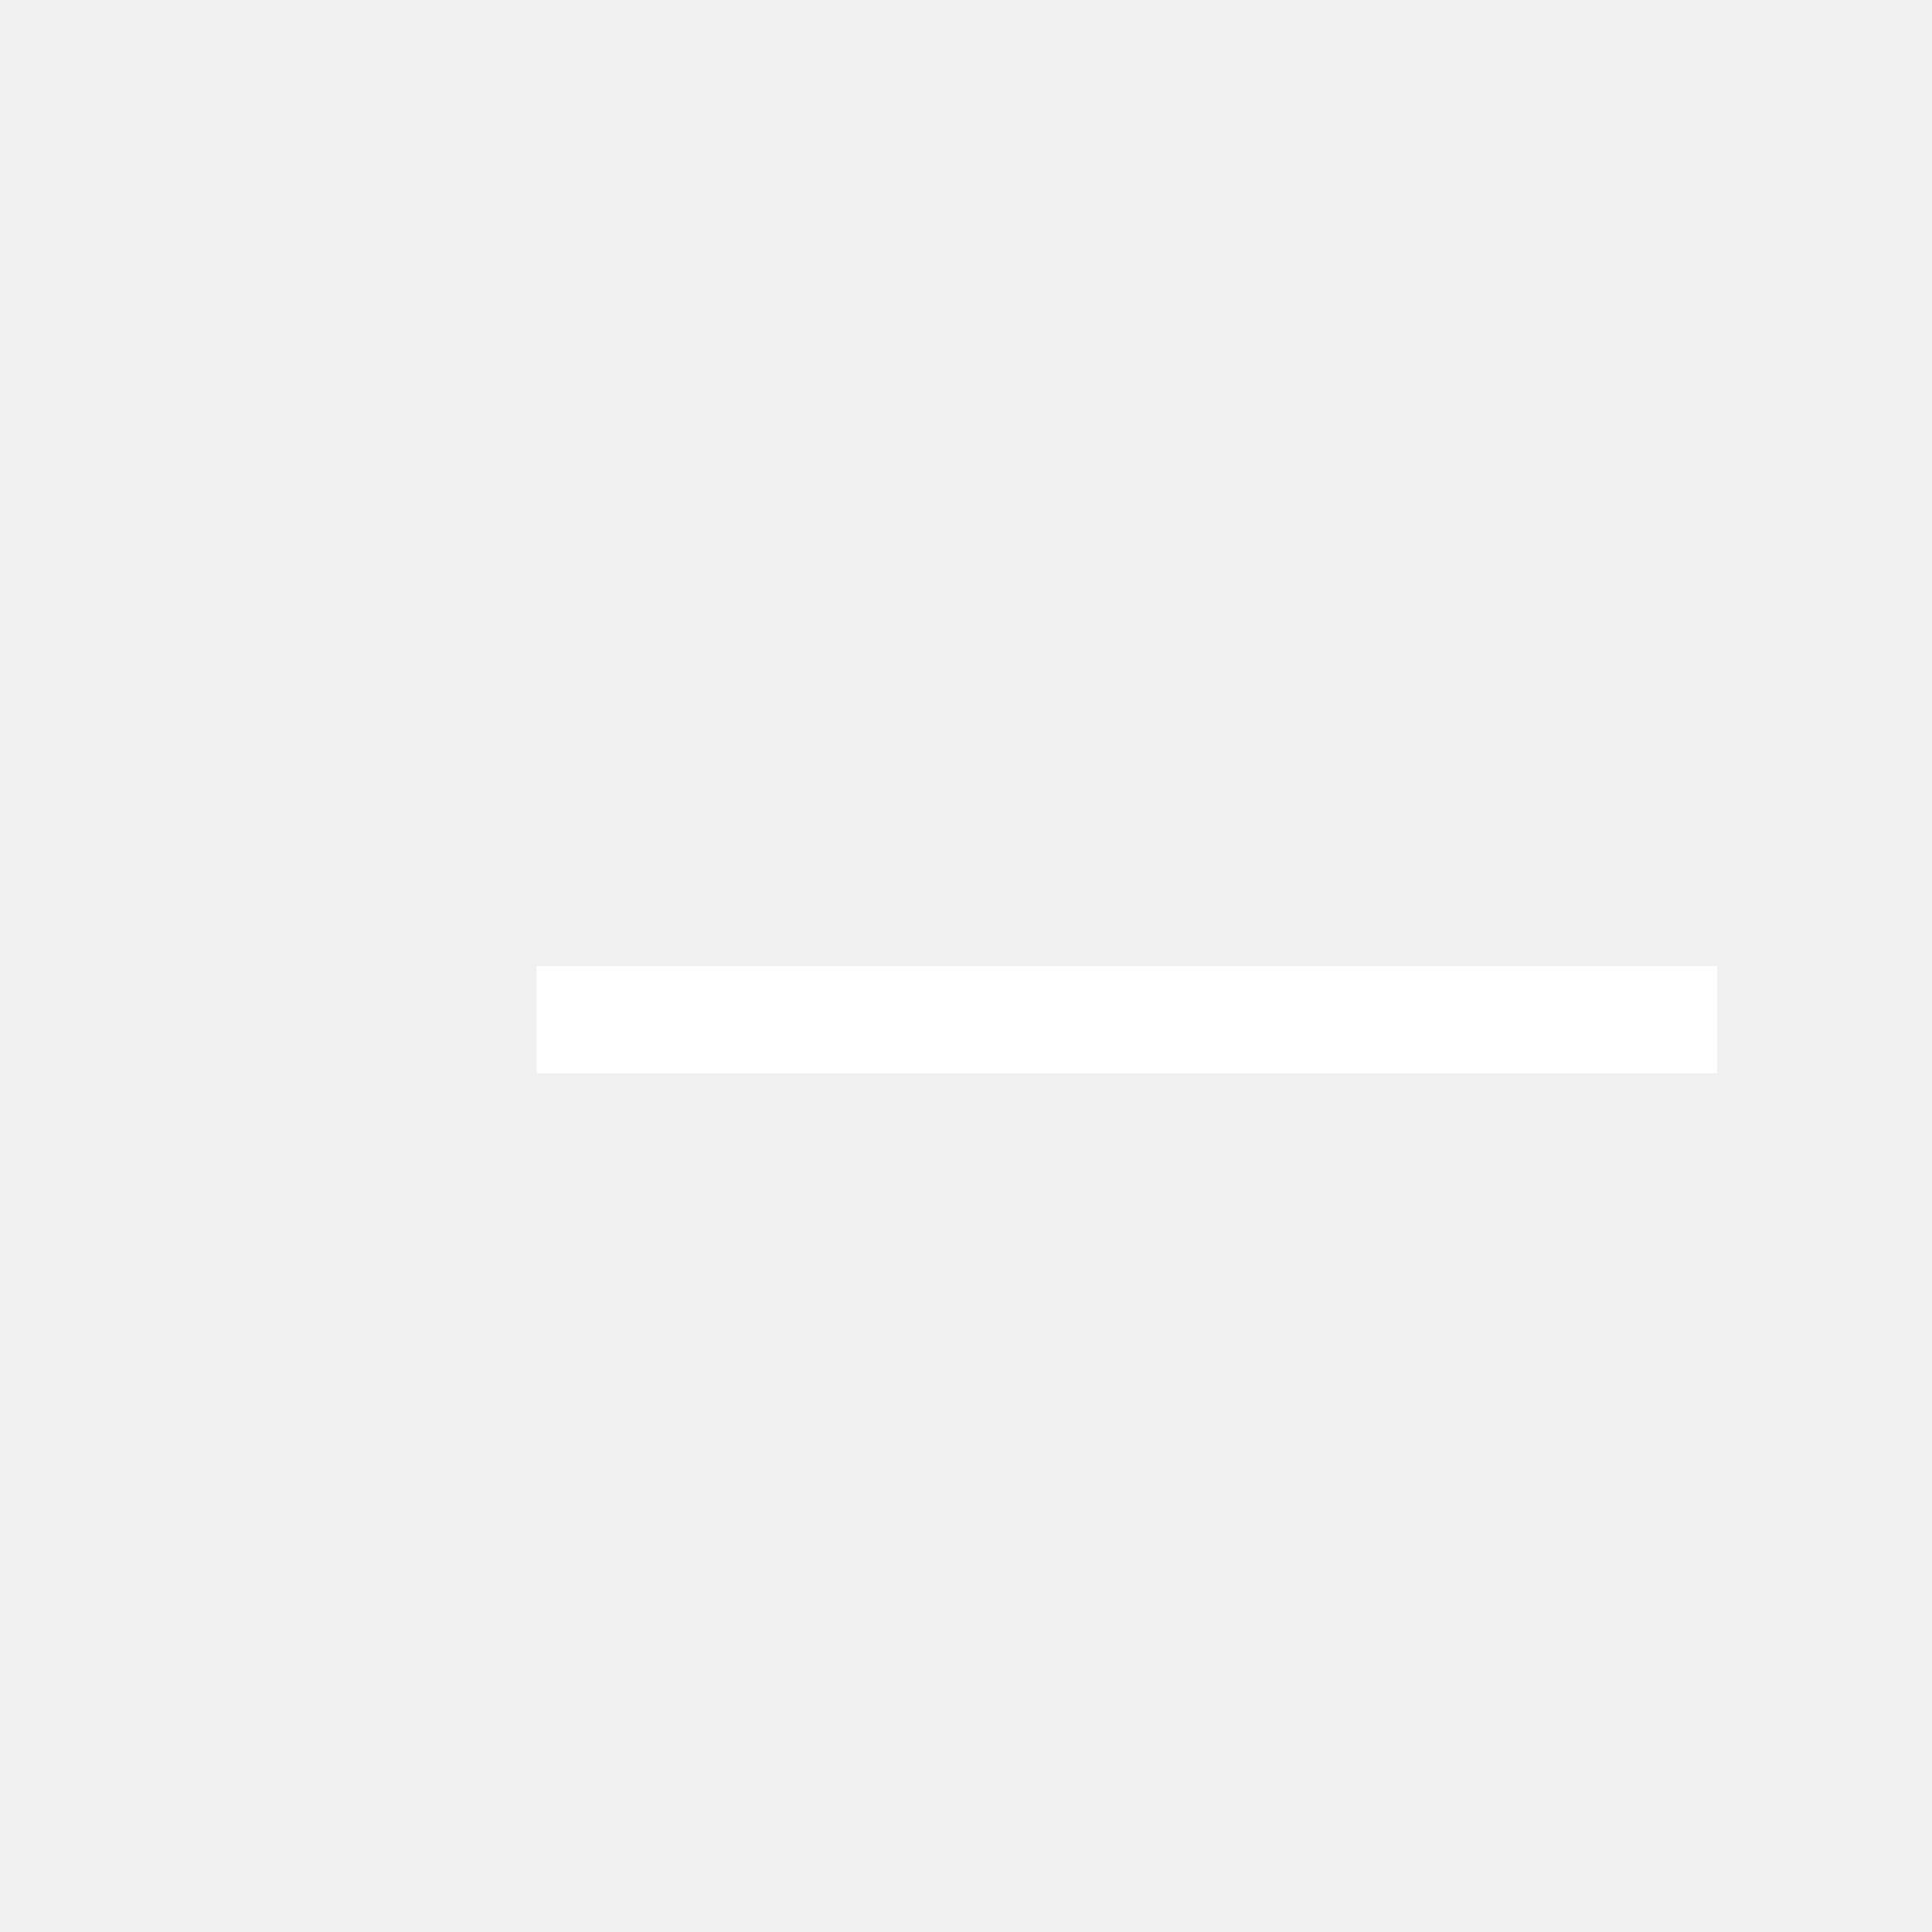
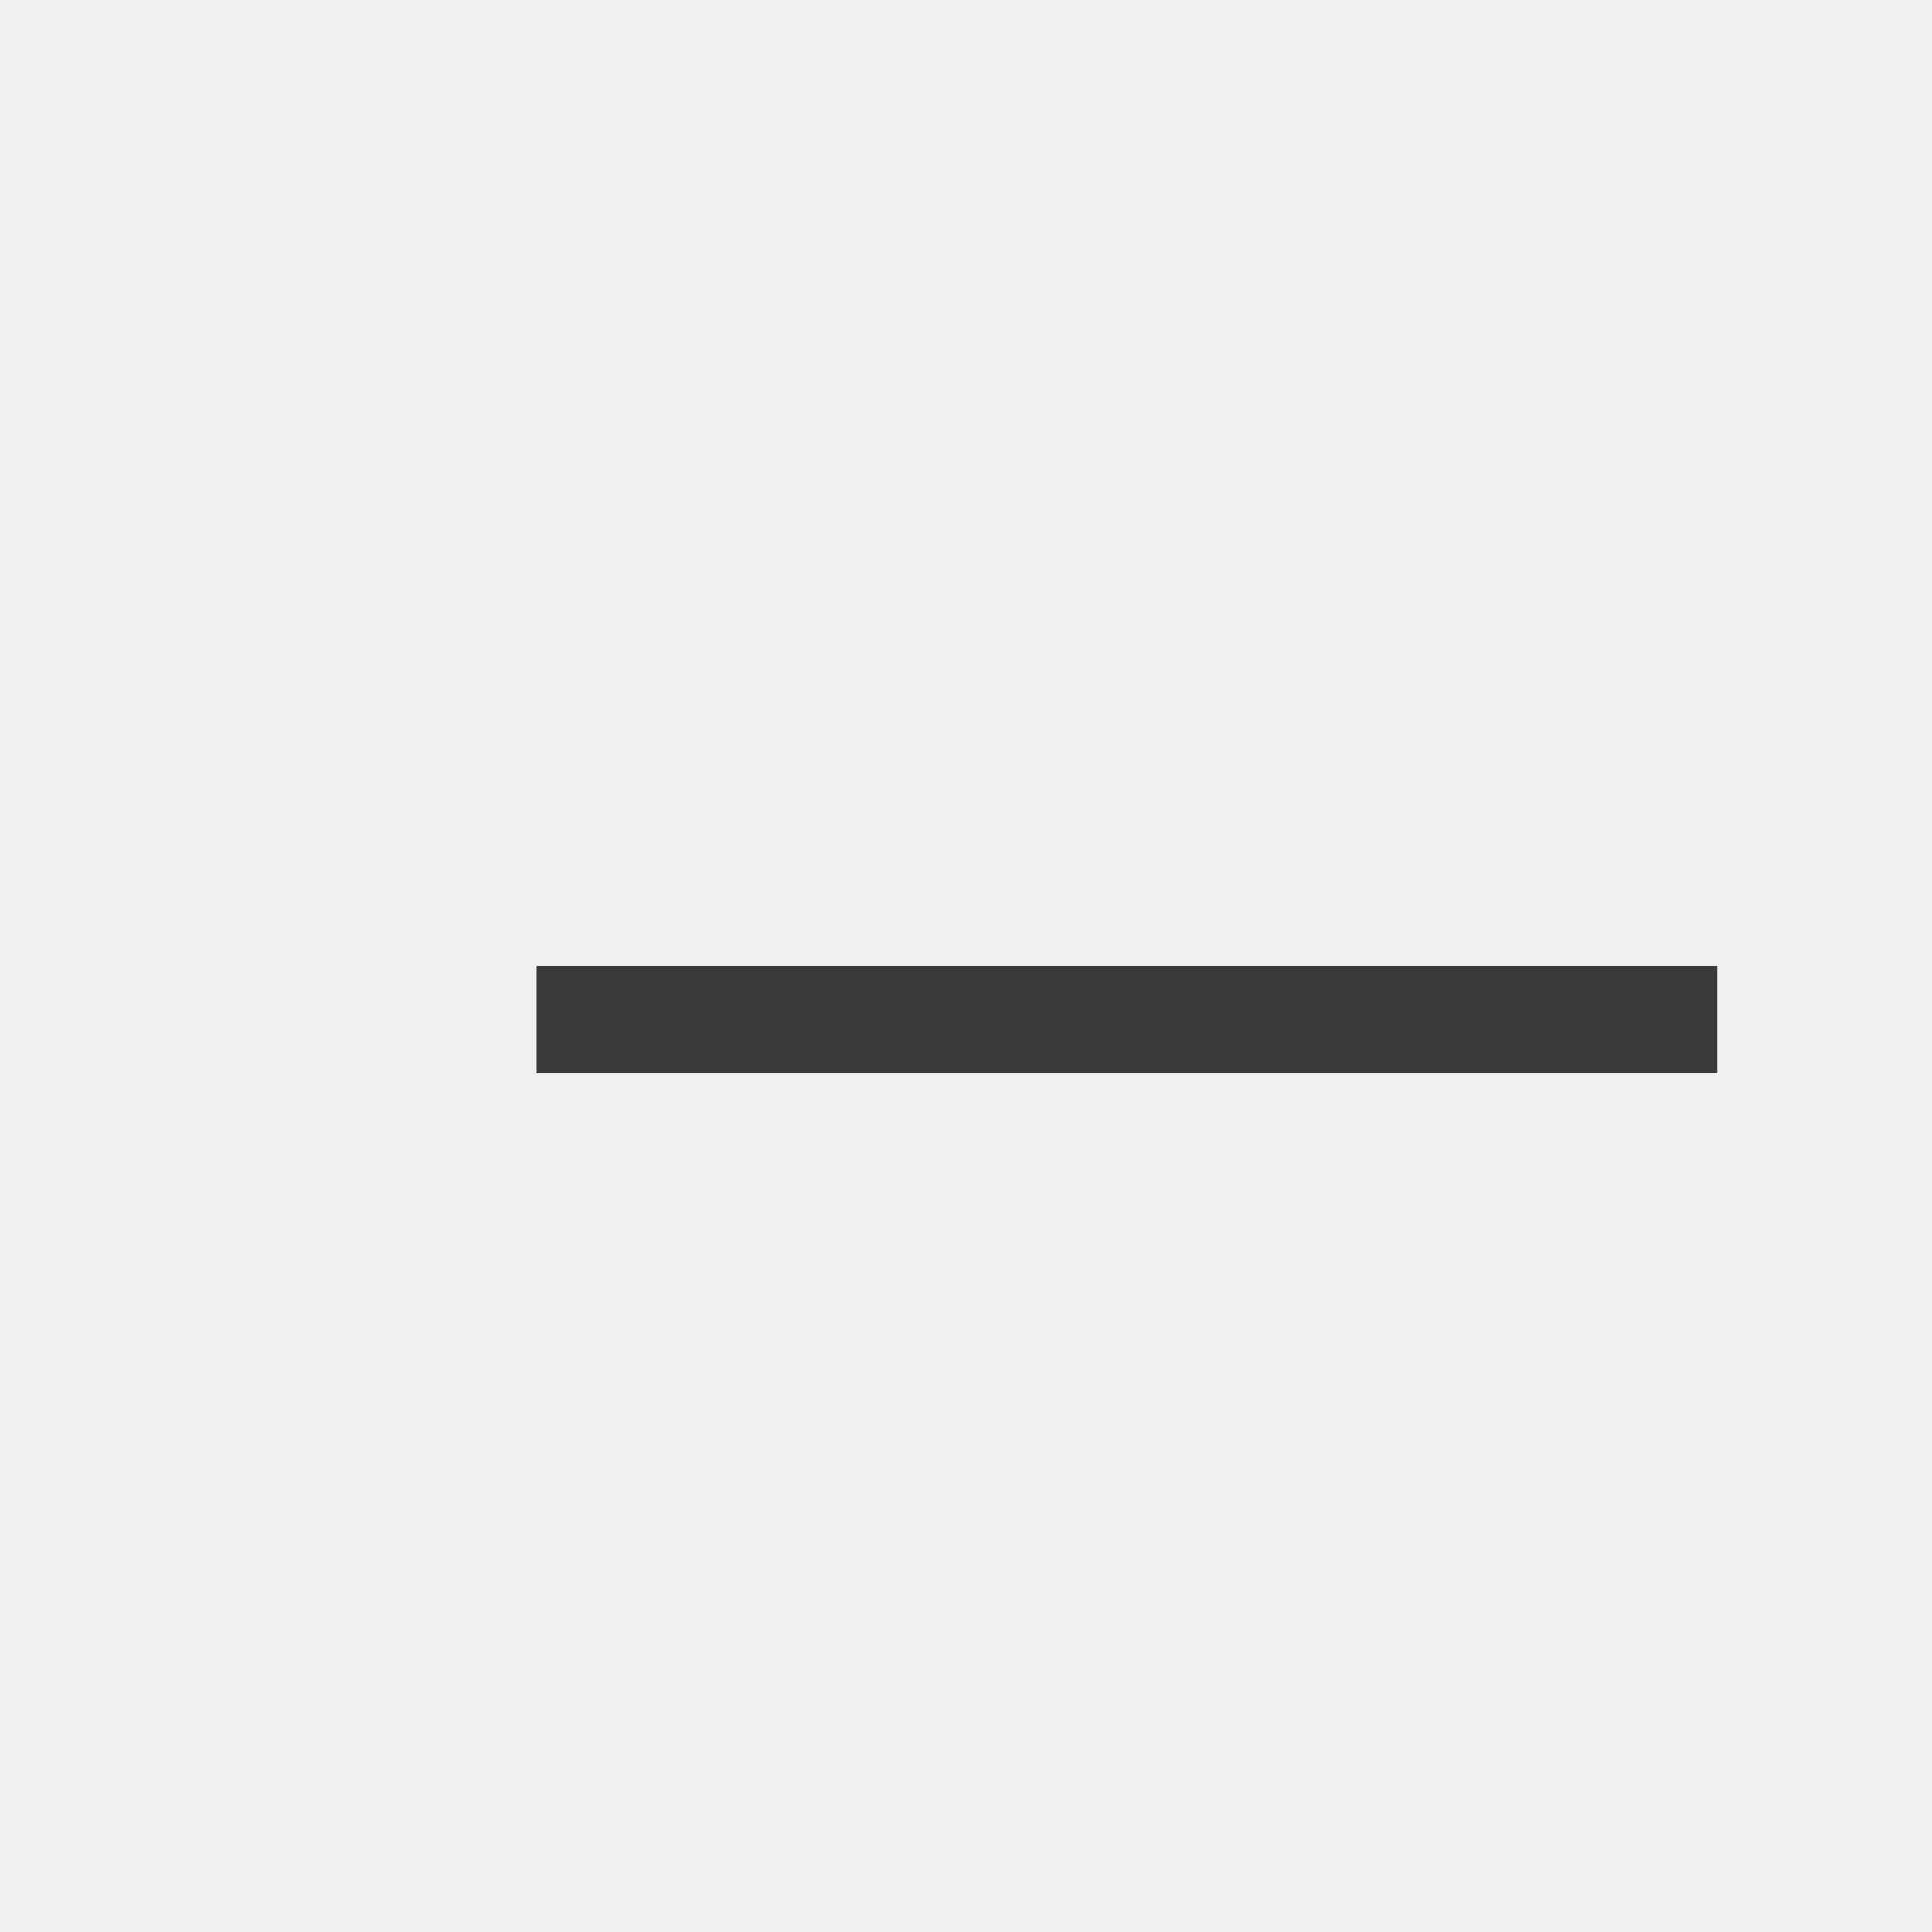
<svg xmlns="http://www.w3.org/2000/svg" width="18" height="18" viewBox="0 0 18 18">
-   <line x1="5.5" y1="9.5" x2="15.5" y2="9.5" style="fill:none;stroke:#fff;stroke-linecap:square;stroke-linejoin:round" />
+   <line x1="5.5" y1="9.5" x2="15.5" y2="9.5" style="fill:none;stroke:#3A3A3A;stroke-linecap:square;stroke-linejoin:round" />
</svg>
